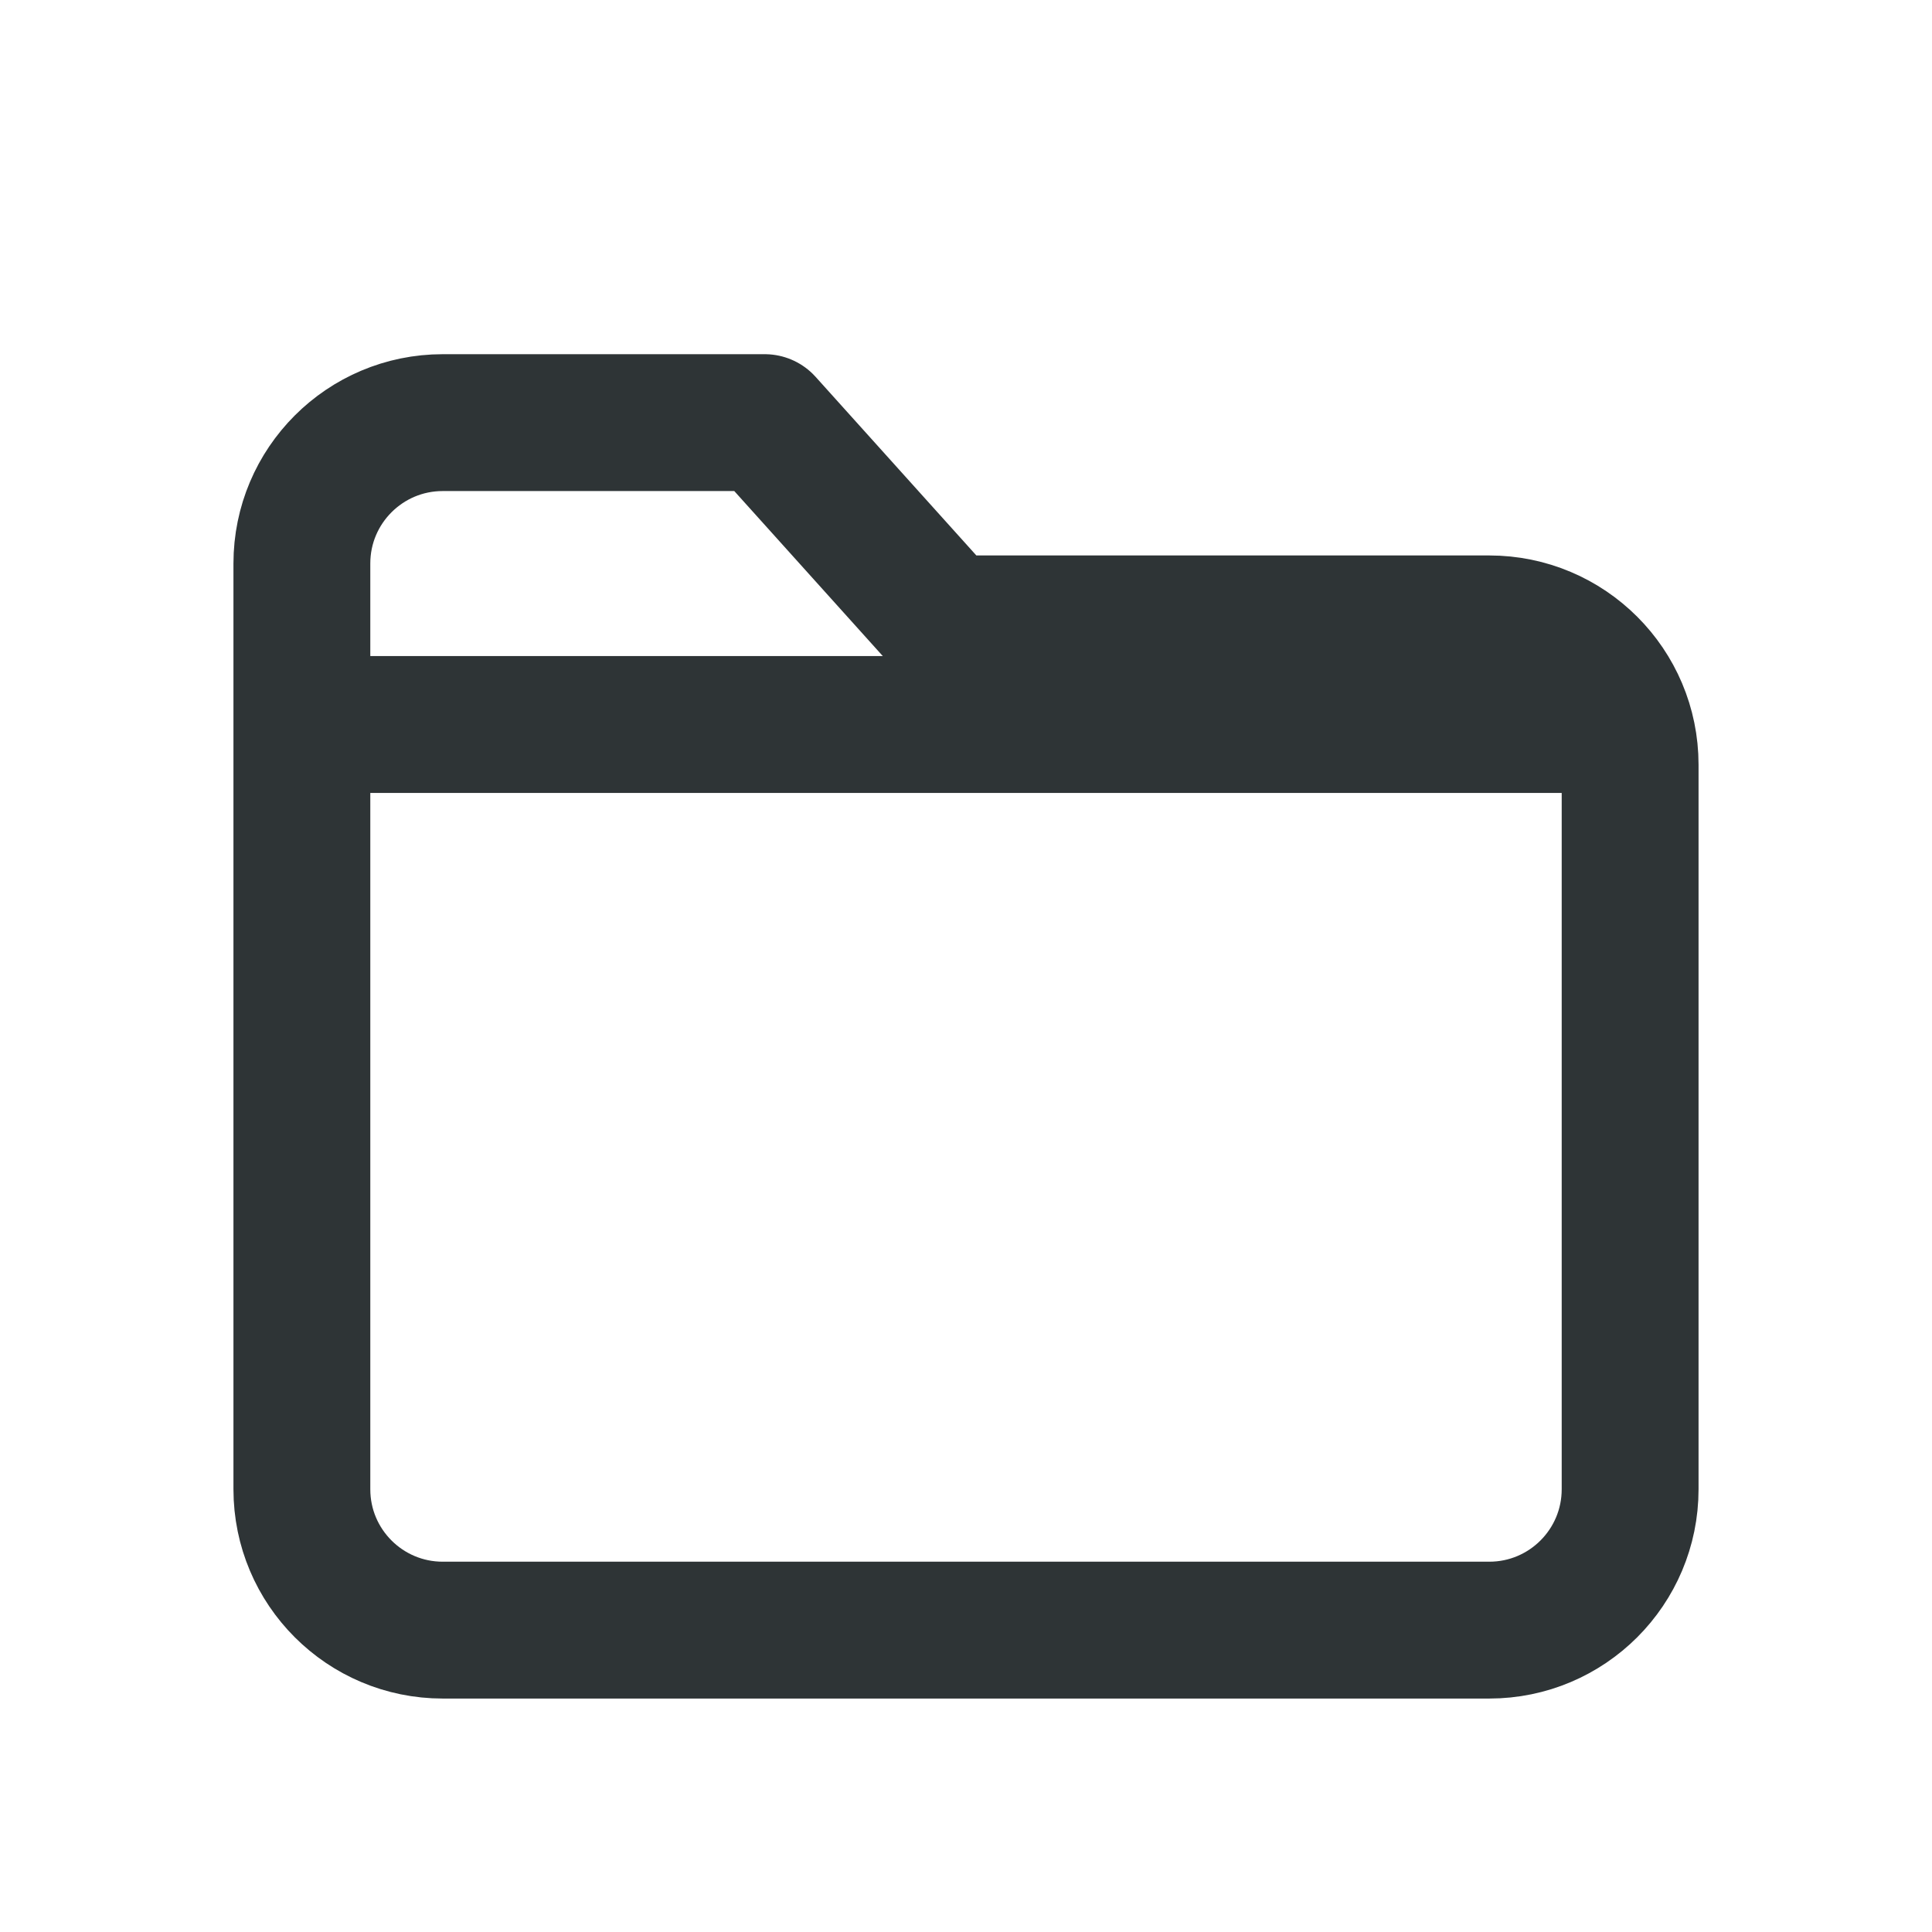
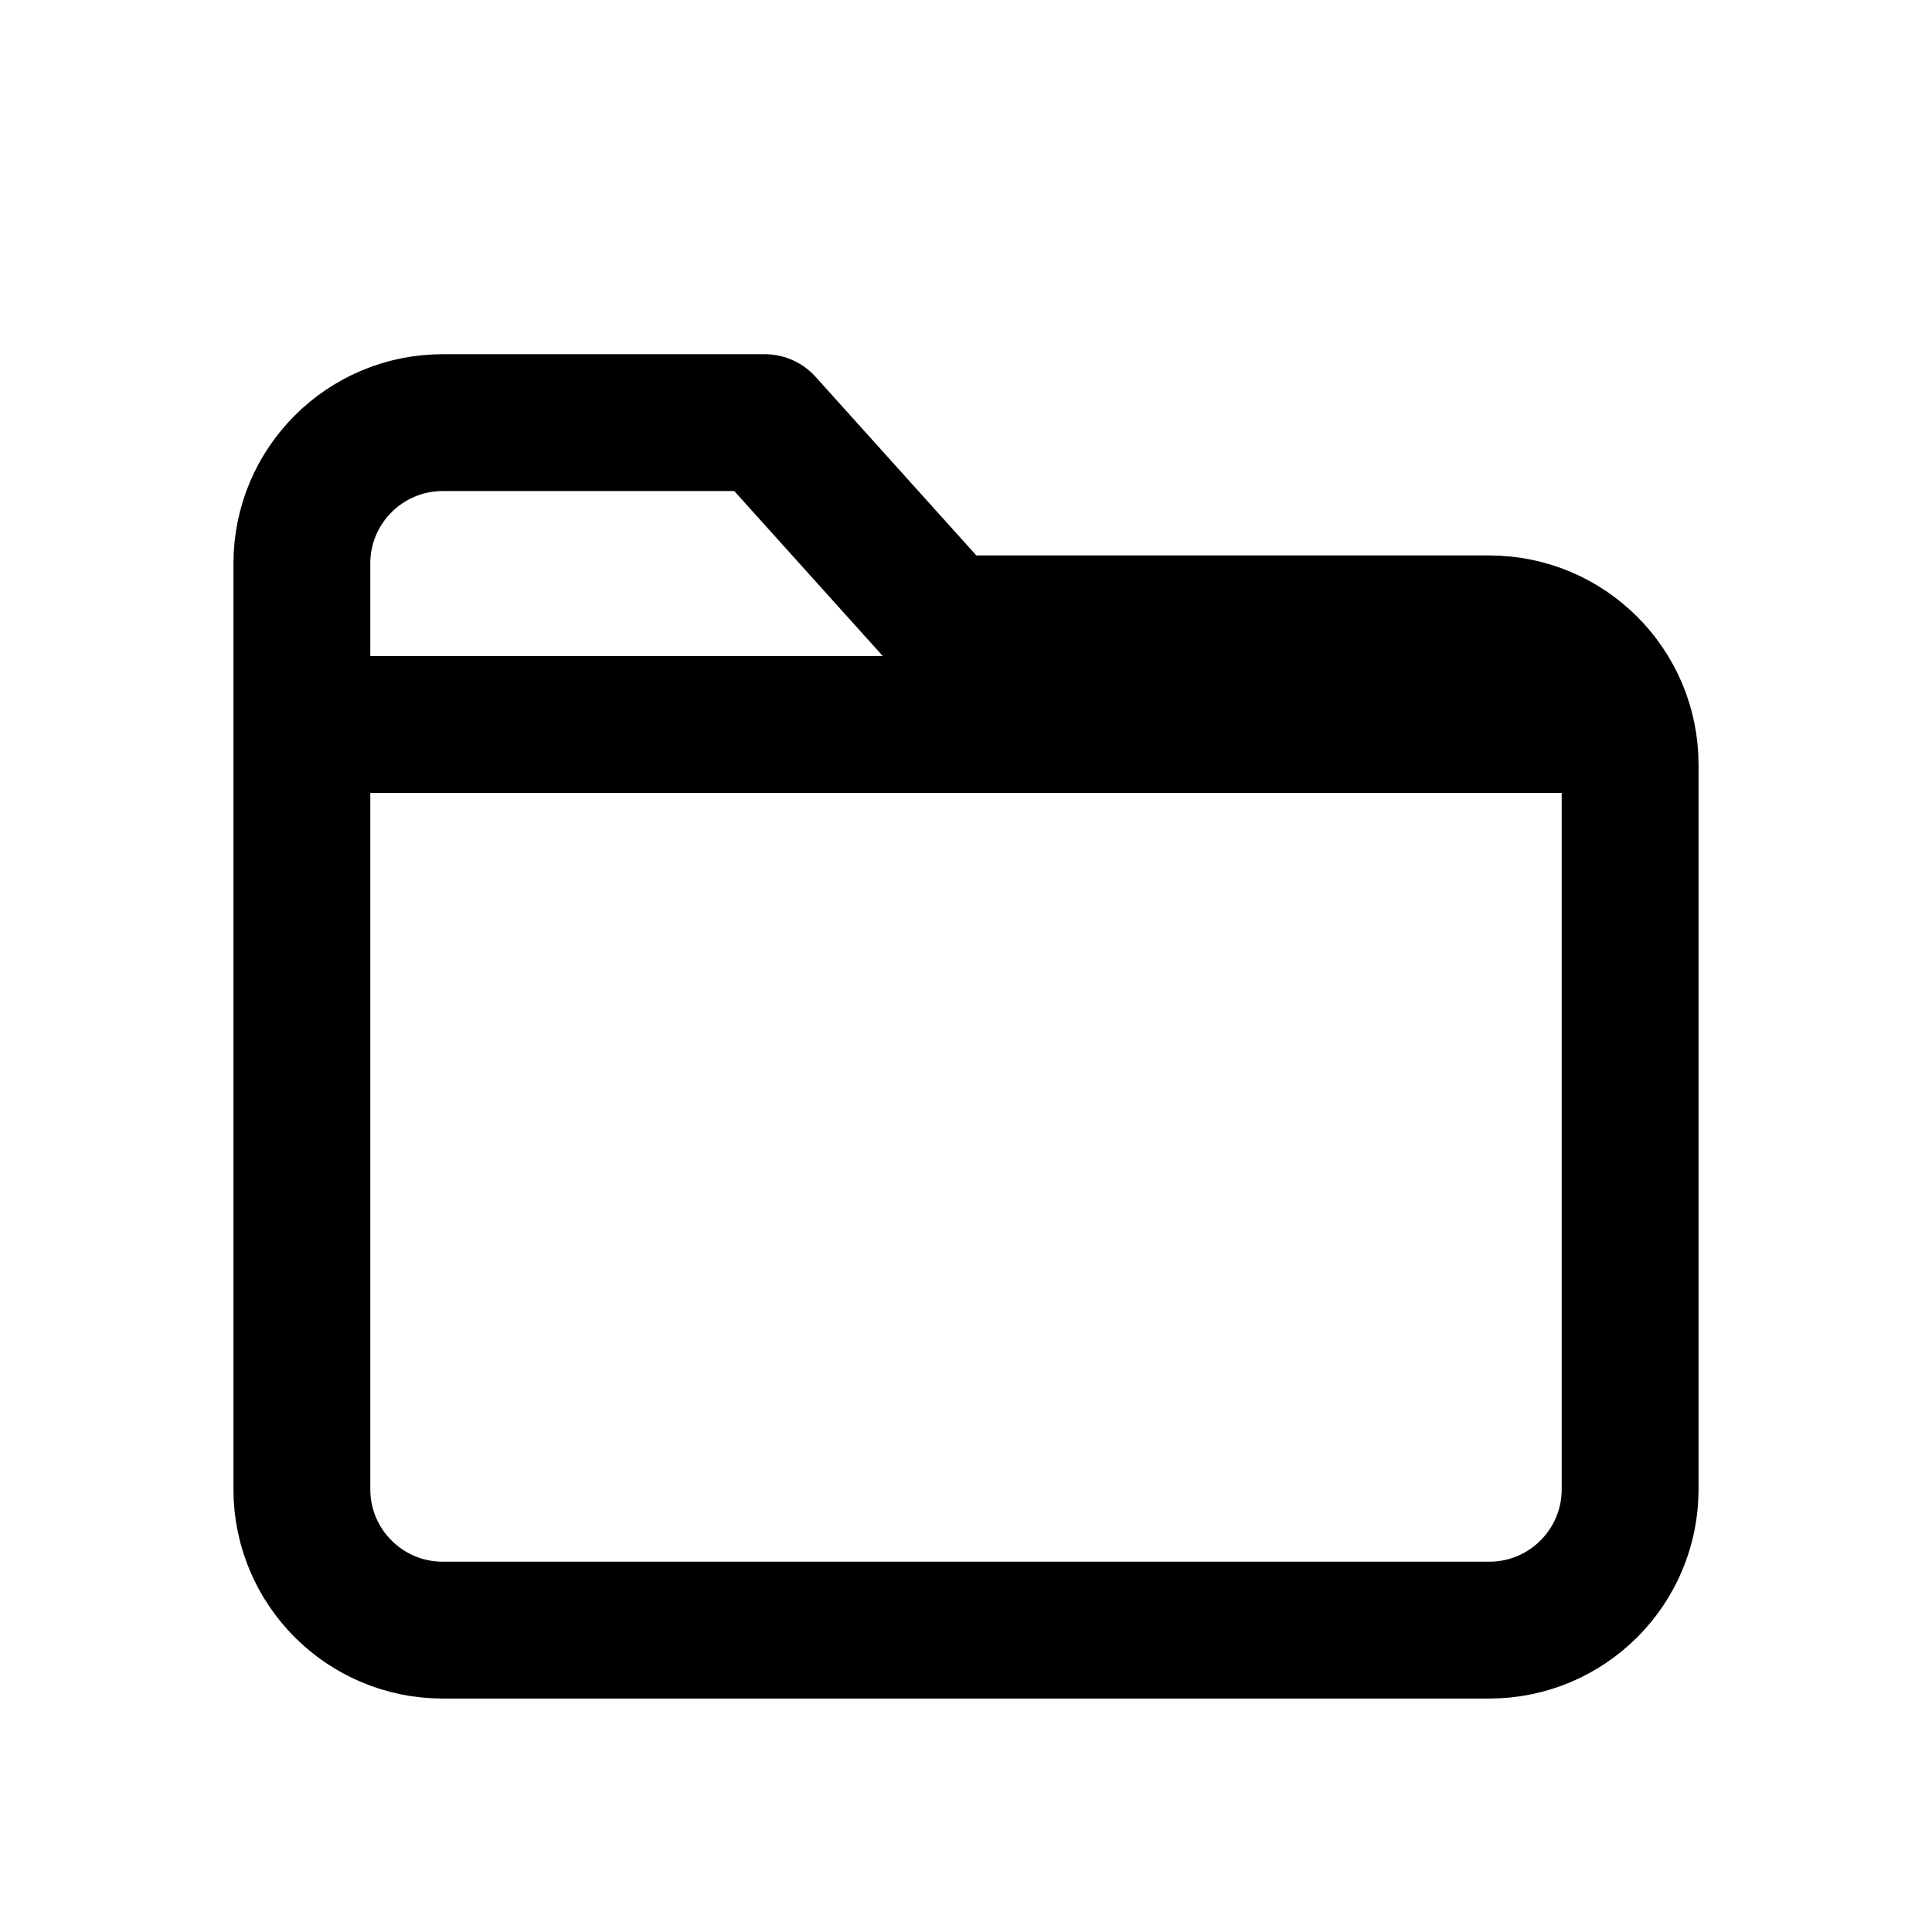
<svg xmlns="http://www.w3.org/2000/svg" width="24" height="24" viewBox="0 0 24 24">
-   <path d="M3.75 7A1.75 1.75 0 0 1 5.5 5.25h4l2.25 2.5h6.75A1.75 1.75 0 0 1 20.25 9.5v9A1.75 1.75 0 0 1 18.5 20.25h-13A1.75 1.75 0 0 1 3.75 18.5Z" fill="none" stroke="#2e3436" stroke-linecap="round" stroke-linejoin="round" stroke-width="1.7" />
-   <path d="M4 9h16" fill="none" stroke="#2e3436" stroke-linecap="round" stroke-width="1.7" />
+   <path d="M3.75 7A1.75 1.75 0 0 1 5.5 5.25h4l2.25 2.5h6.75A1.75 1.75 0 0 1 20.25 9.5v9A1.75 1.75 0 0 1 18.5 20.25h-13A1.75 1.75 0 0 1 3.75 18.5Z" fill="none" stroke="currentColor" class="foreground-stroke" stroke-linecap="round" stroke-linejoin="round" stroke-width="1.7" />
+   <path d="M4 9h16" fill="none" stroke="currentColor" class="foreground-stroke" stroke-linecap="round" stroke-width="1.7" />
</svg>
